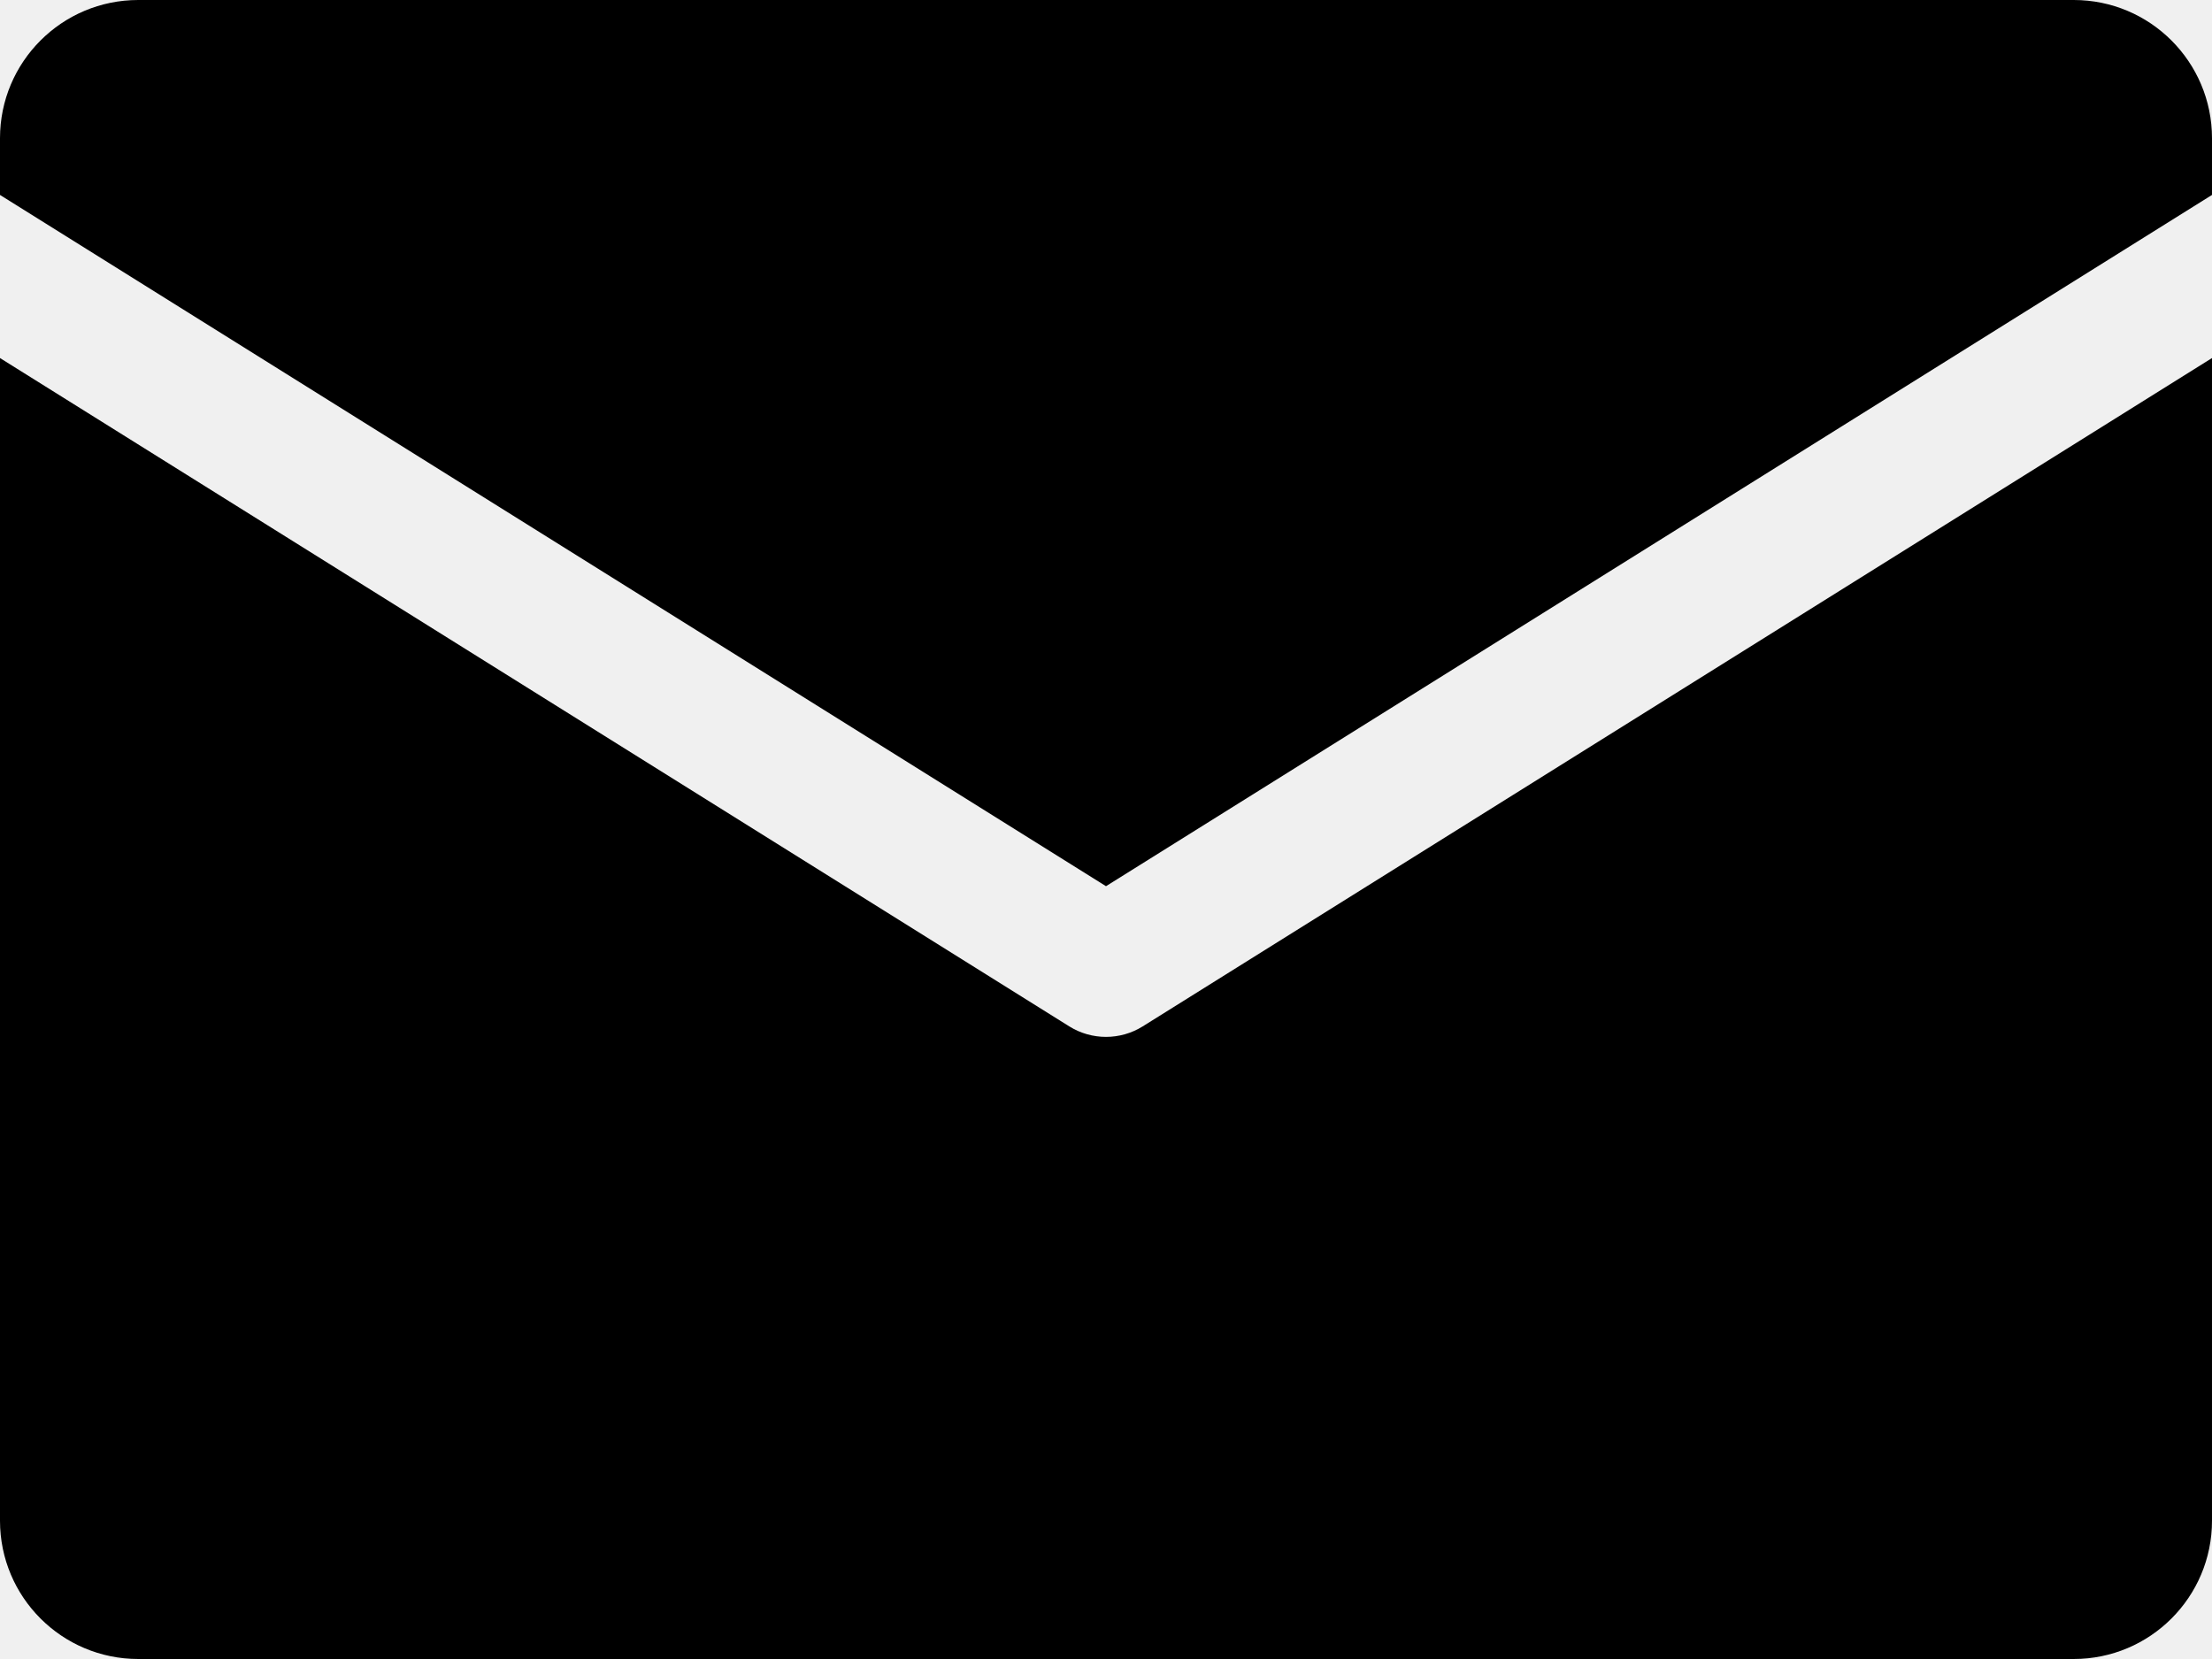
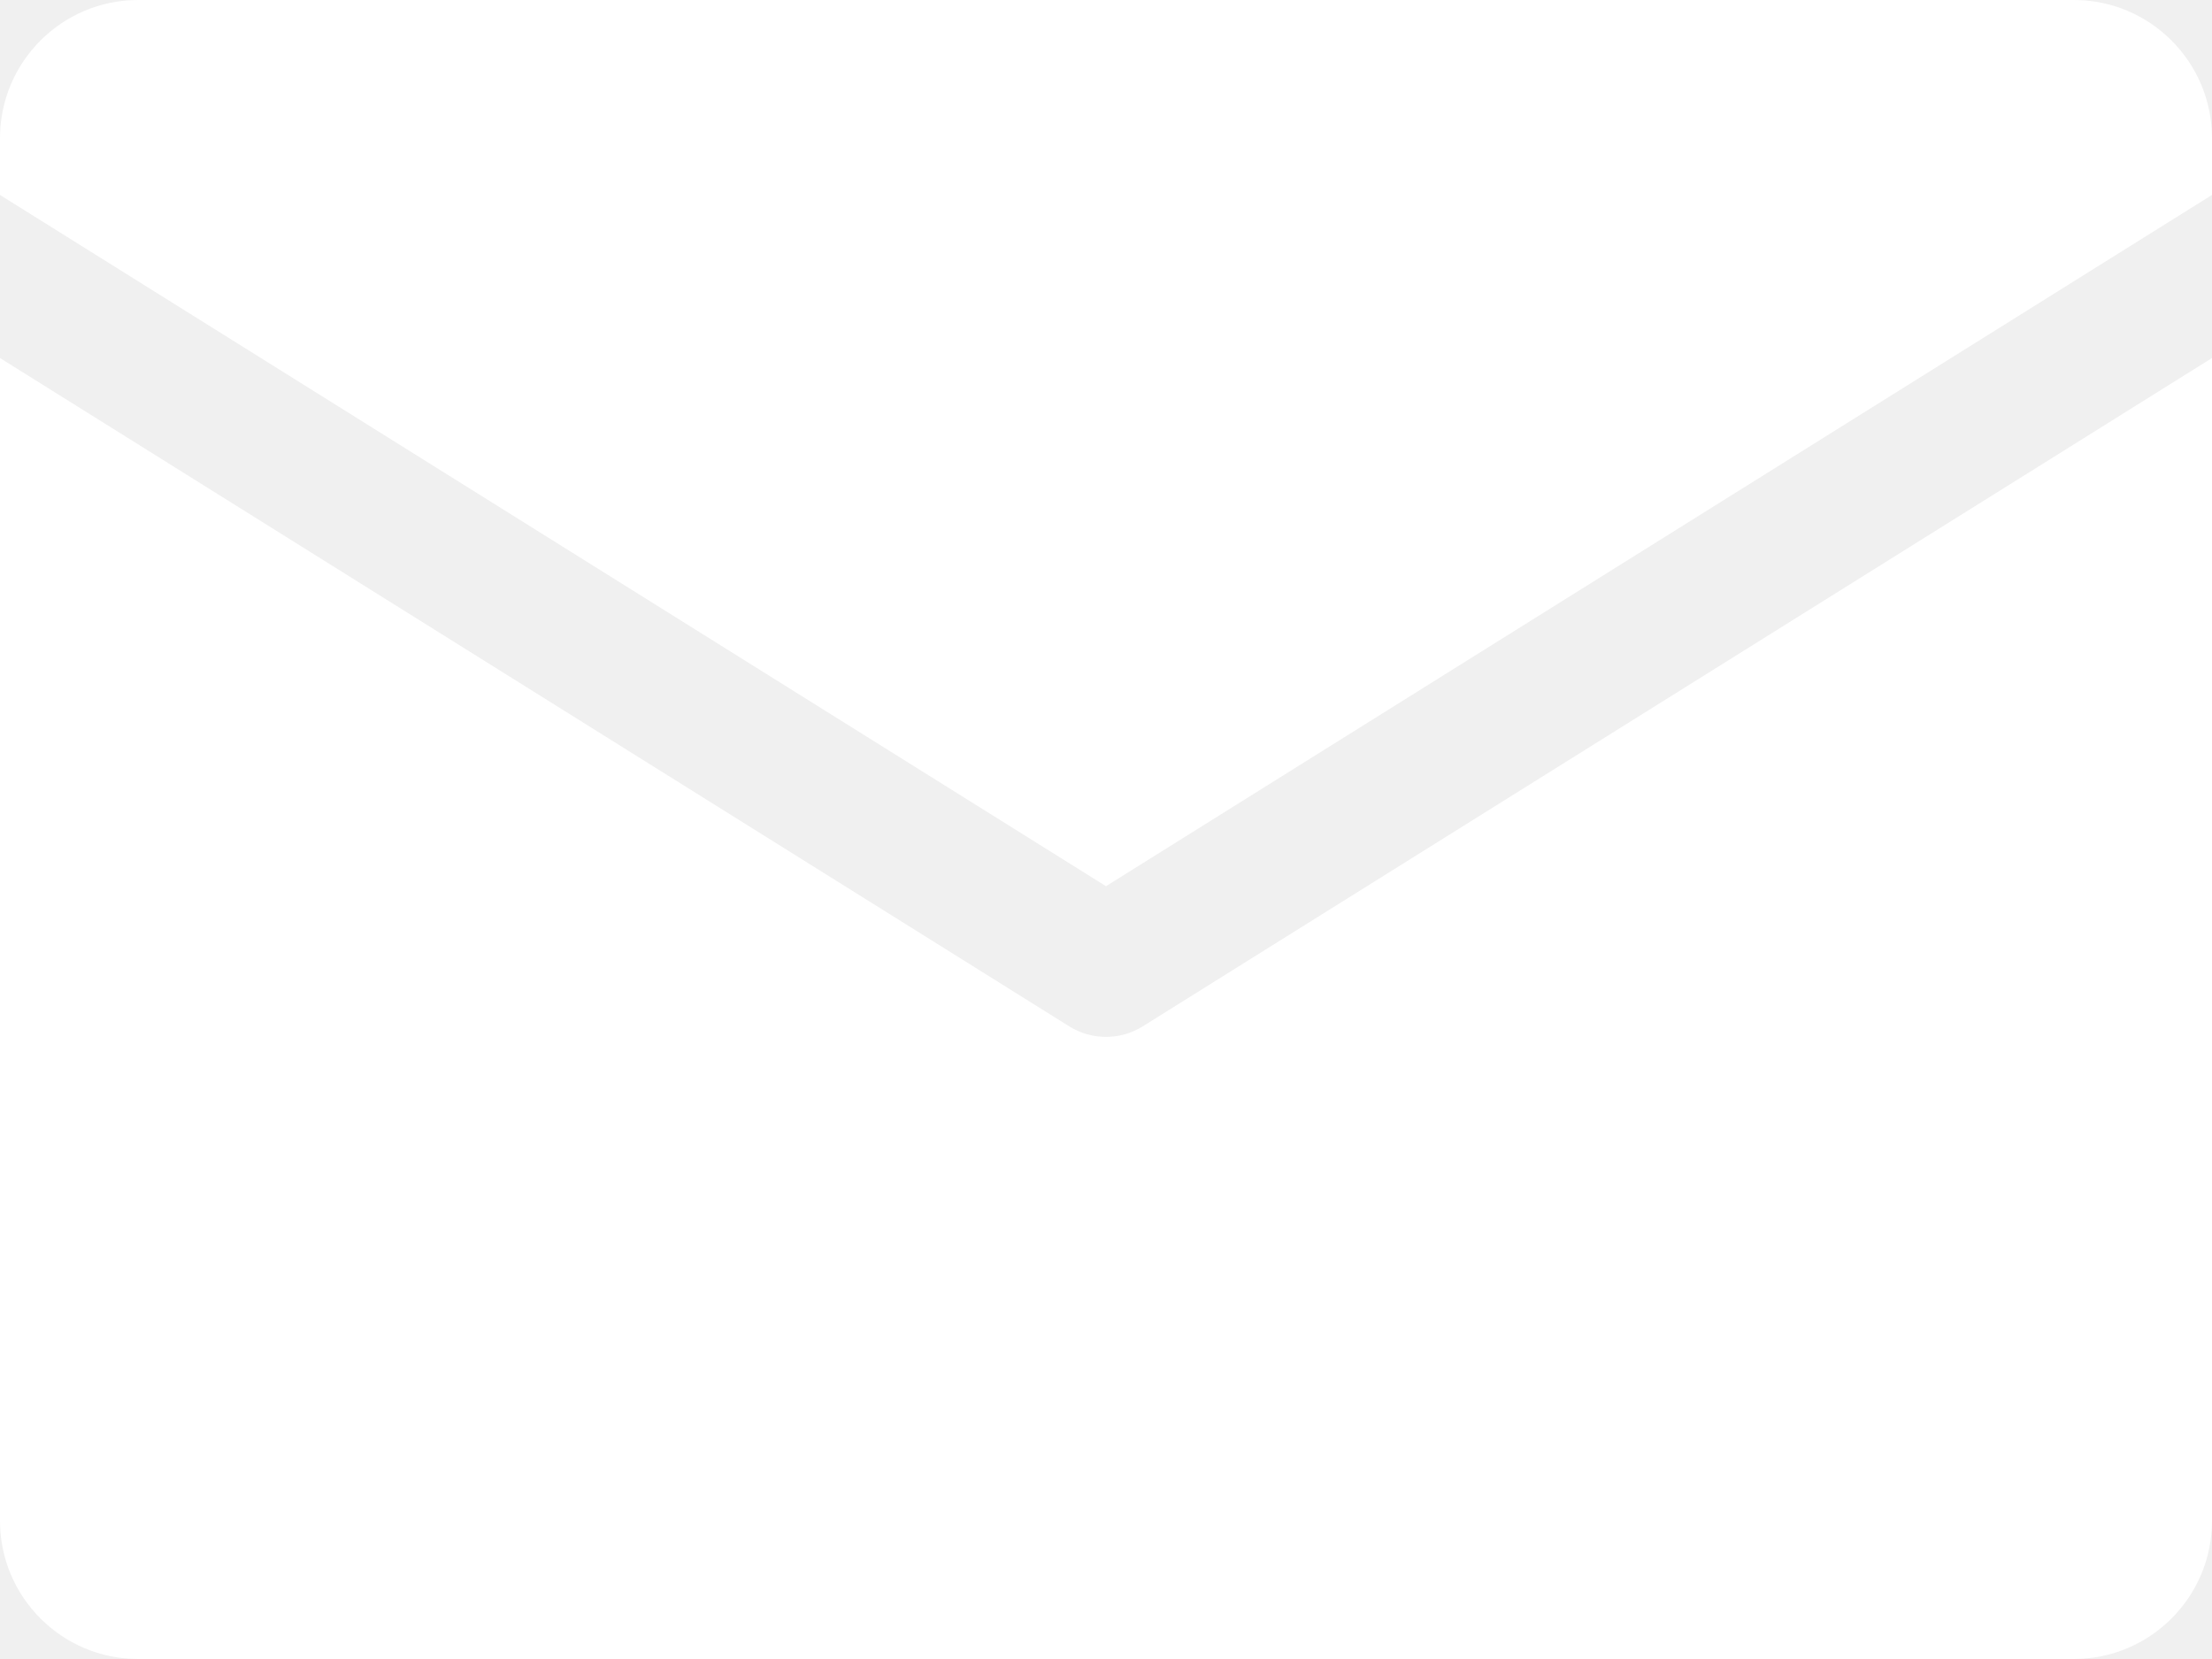
<svg xmlns="http://www.w3.org/2000/svg" viewBox="0 0 170.667 128" height="128" width="170.667" xml:space="preserve" id="svg2" version="1.1">
  <defs id="defs6" />
  <g transform="matrix(1.333333,0,0,-1.333333,0,128)" id="g10">
    <g transform="scale(0.1)" id="g12">
-       <path id="path14" style="fill:#000000;fill-opacity:1;fill-rule:nonzero;stroke:none" d="M 0,847.191 V 880 c 0,44.18 35.82,80 80,80 h 1120 c 44.18,0 80,-35.82 80,-80 v -32.809 l -640,-400 z m 661.211,-481.14 c -12.973,-8.082 -29.449,-8.082 -42.422,0 L 0,752.809 V 80 C 0,35.82 35.82,0 80,0 h 1120 c 44.18,0 80,35.82 80,80 v 672.809 z" />
+       <path id="path14" style="fill:#ffffff;fill-opacity:1;fill-rule:nonzero;stroke:none" d="M 0,847.191 V 880 c 0,44.18 35.82,80 80,80 h 1120 c 44.18,0 80,-35.82 80,-80 v -32.809 l -640,-400 z m 661.211,-481.14 c -12.973,-8.082 -29.449,-8.082 -42.422,0 L 0,752.809 V 80 C 0,35.82 35.82,0 80,0 h 1120 c 44.18,0 80,35.82 80,80 v 672.809 z" />
    </g>
  </g>
</svg>
